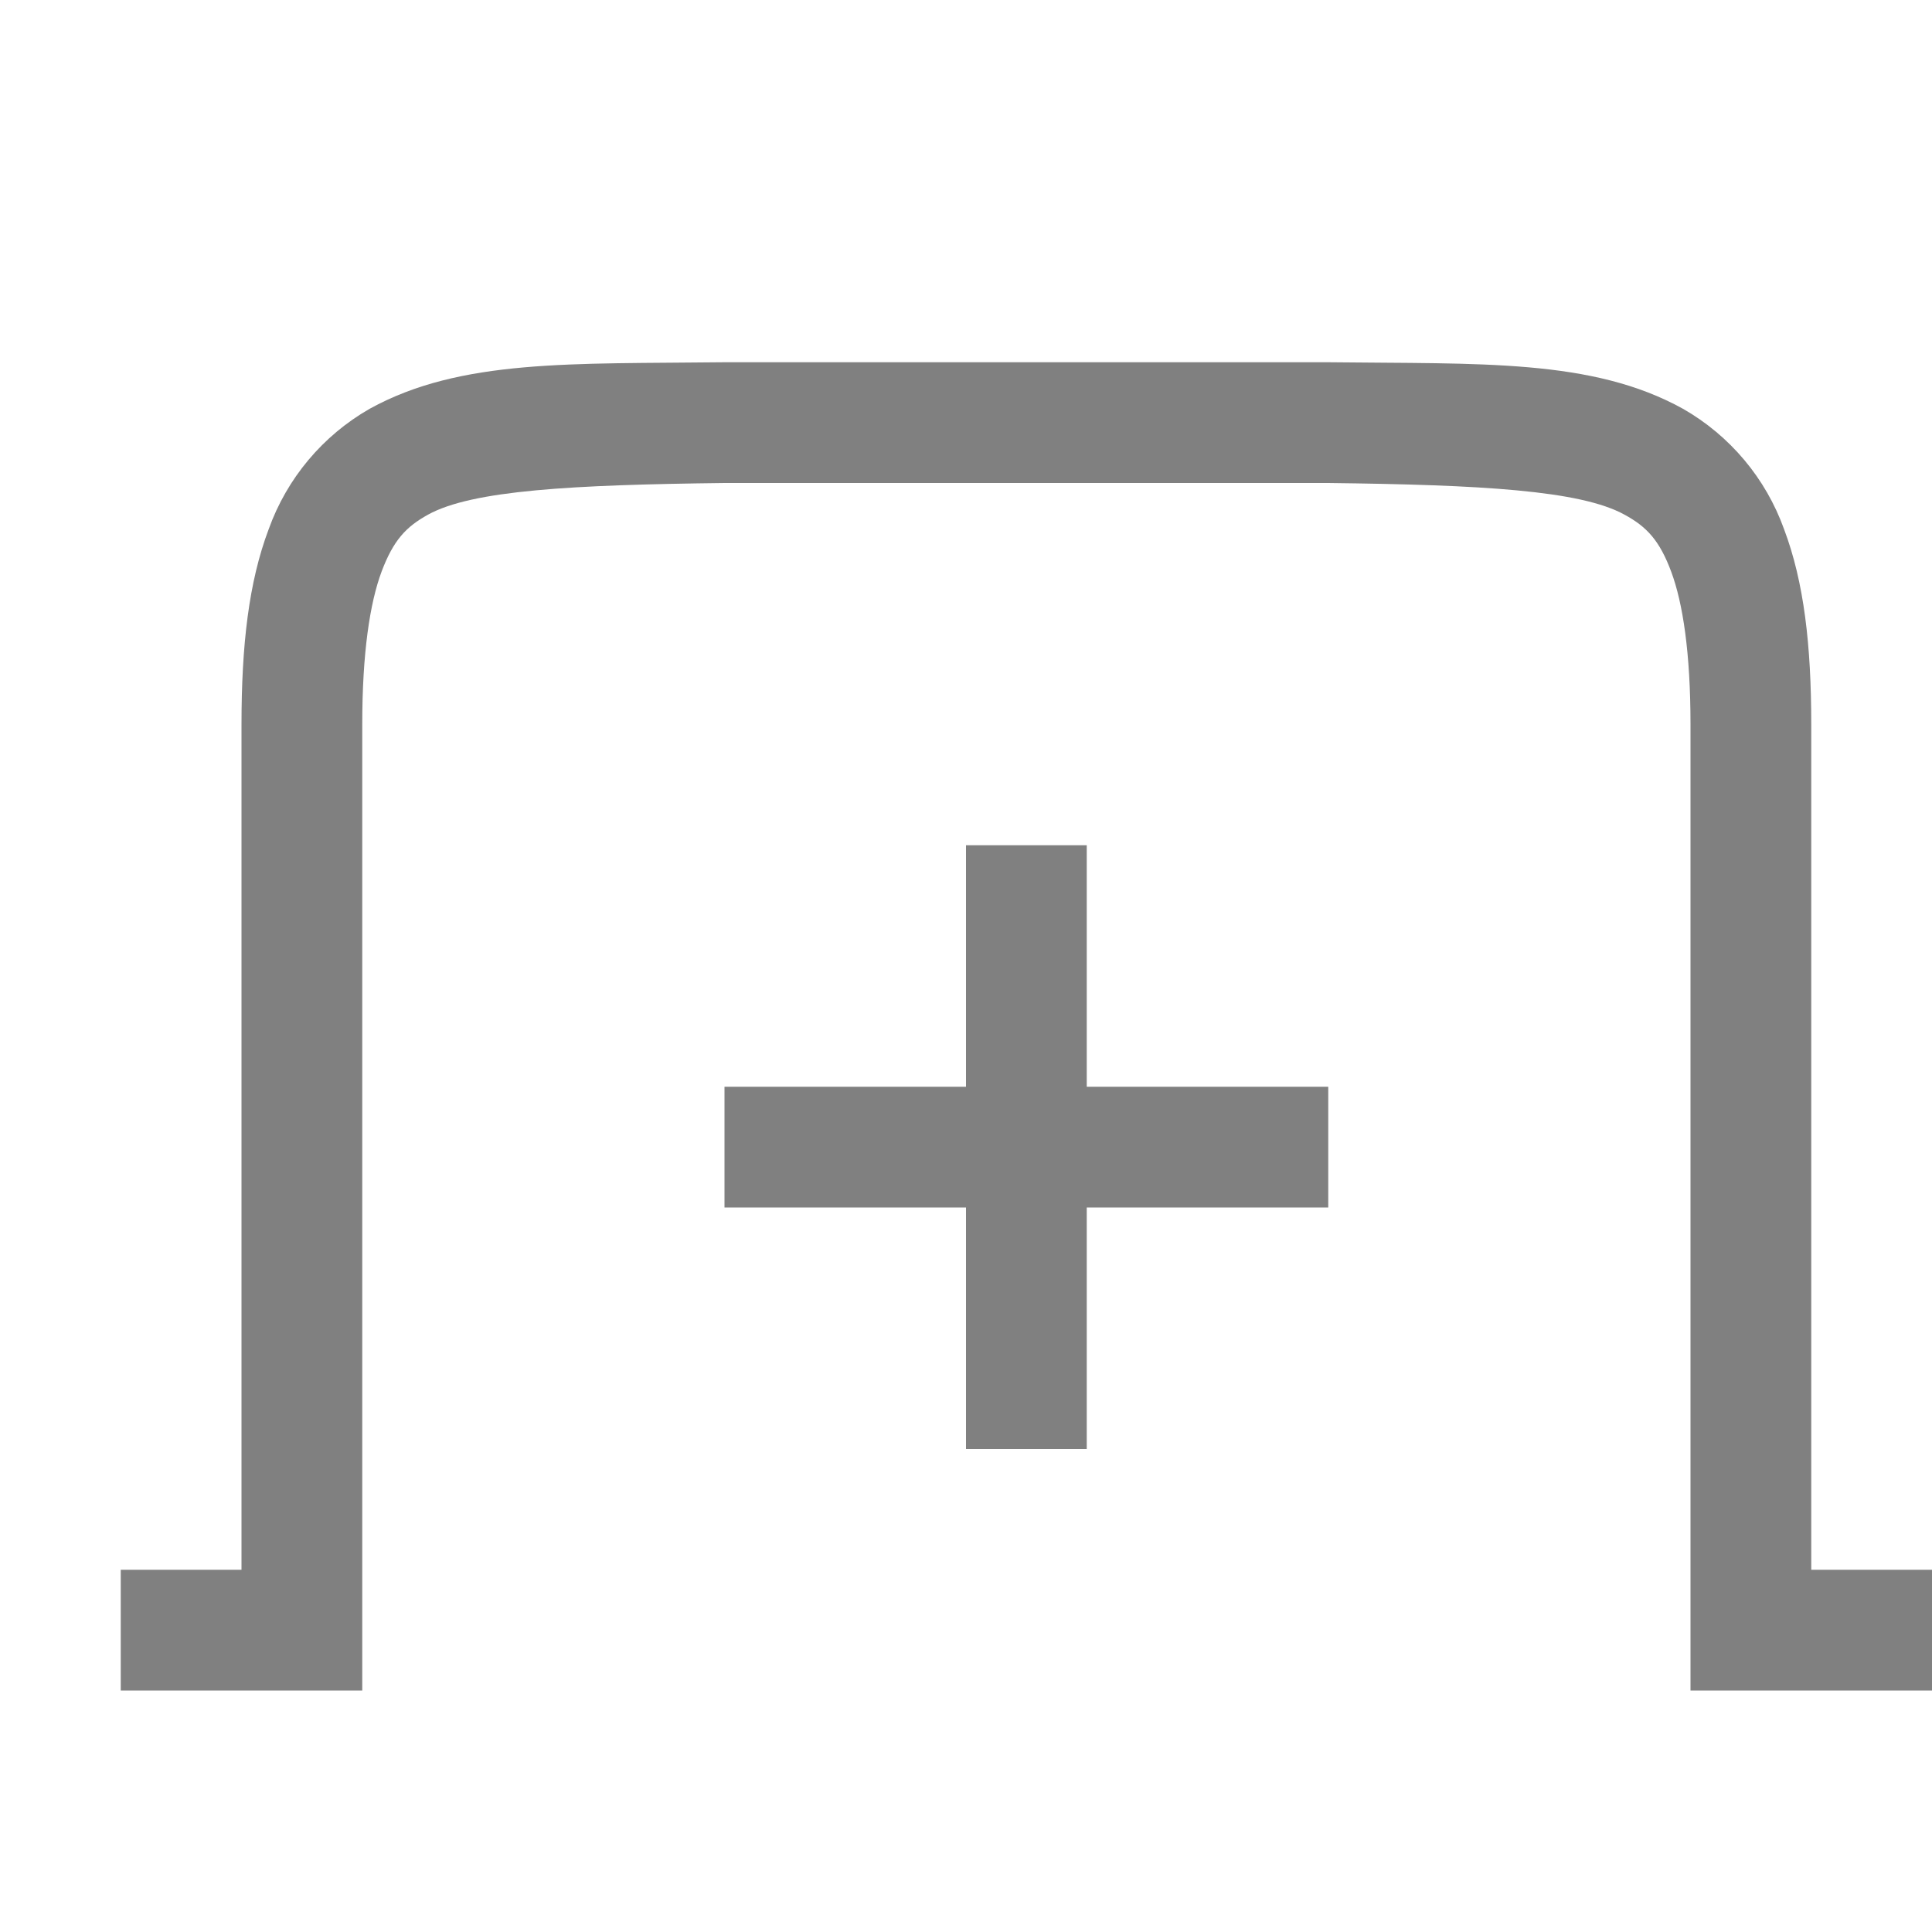
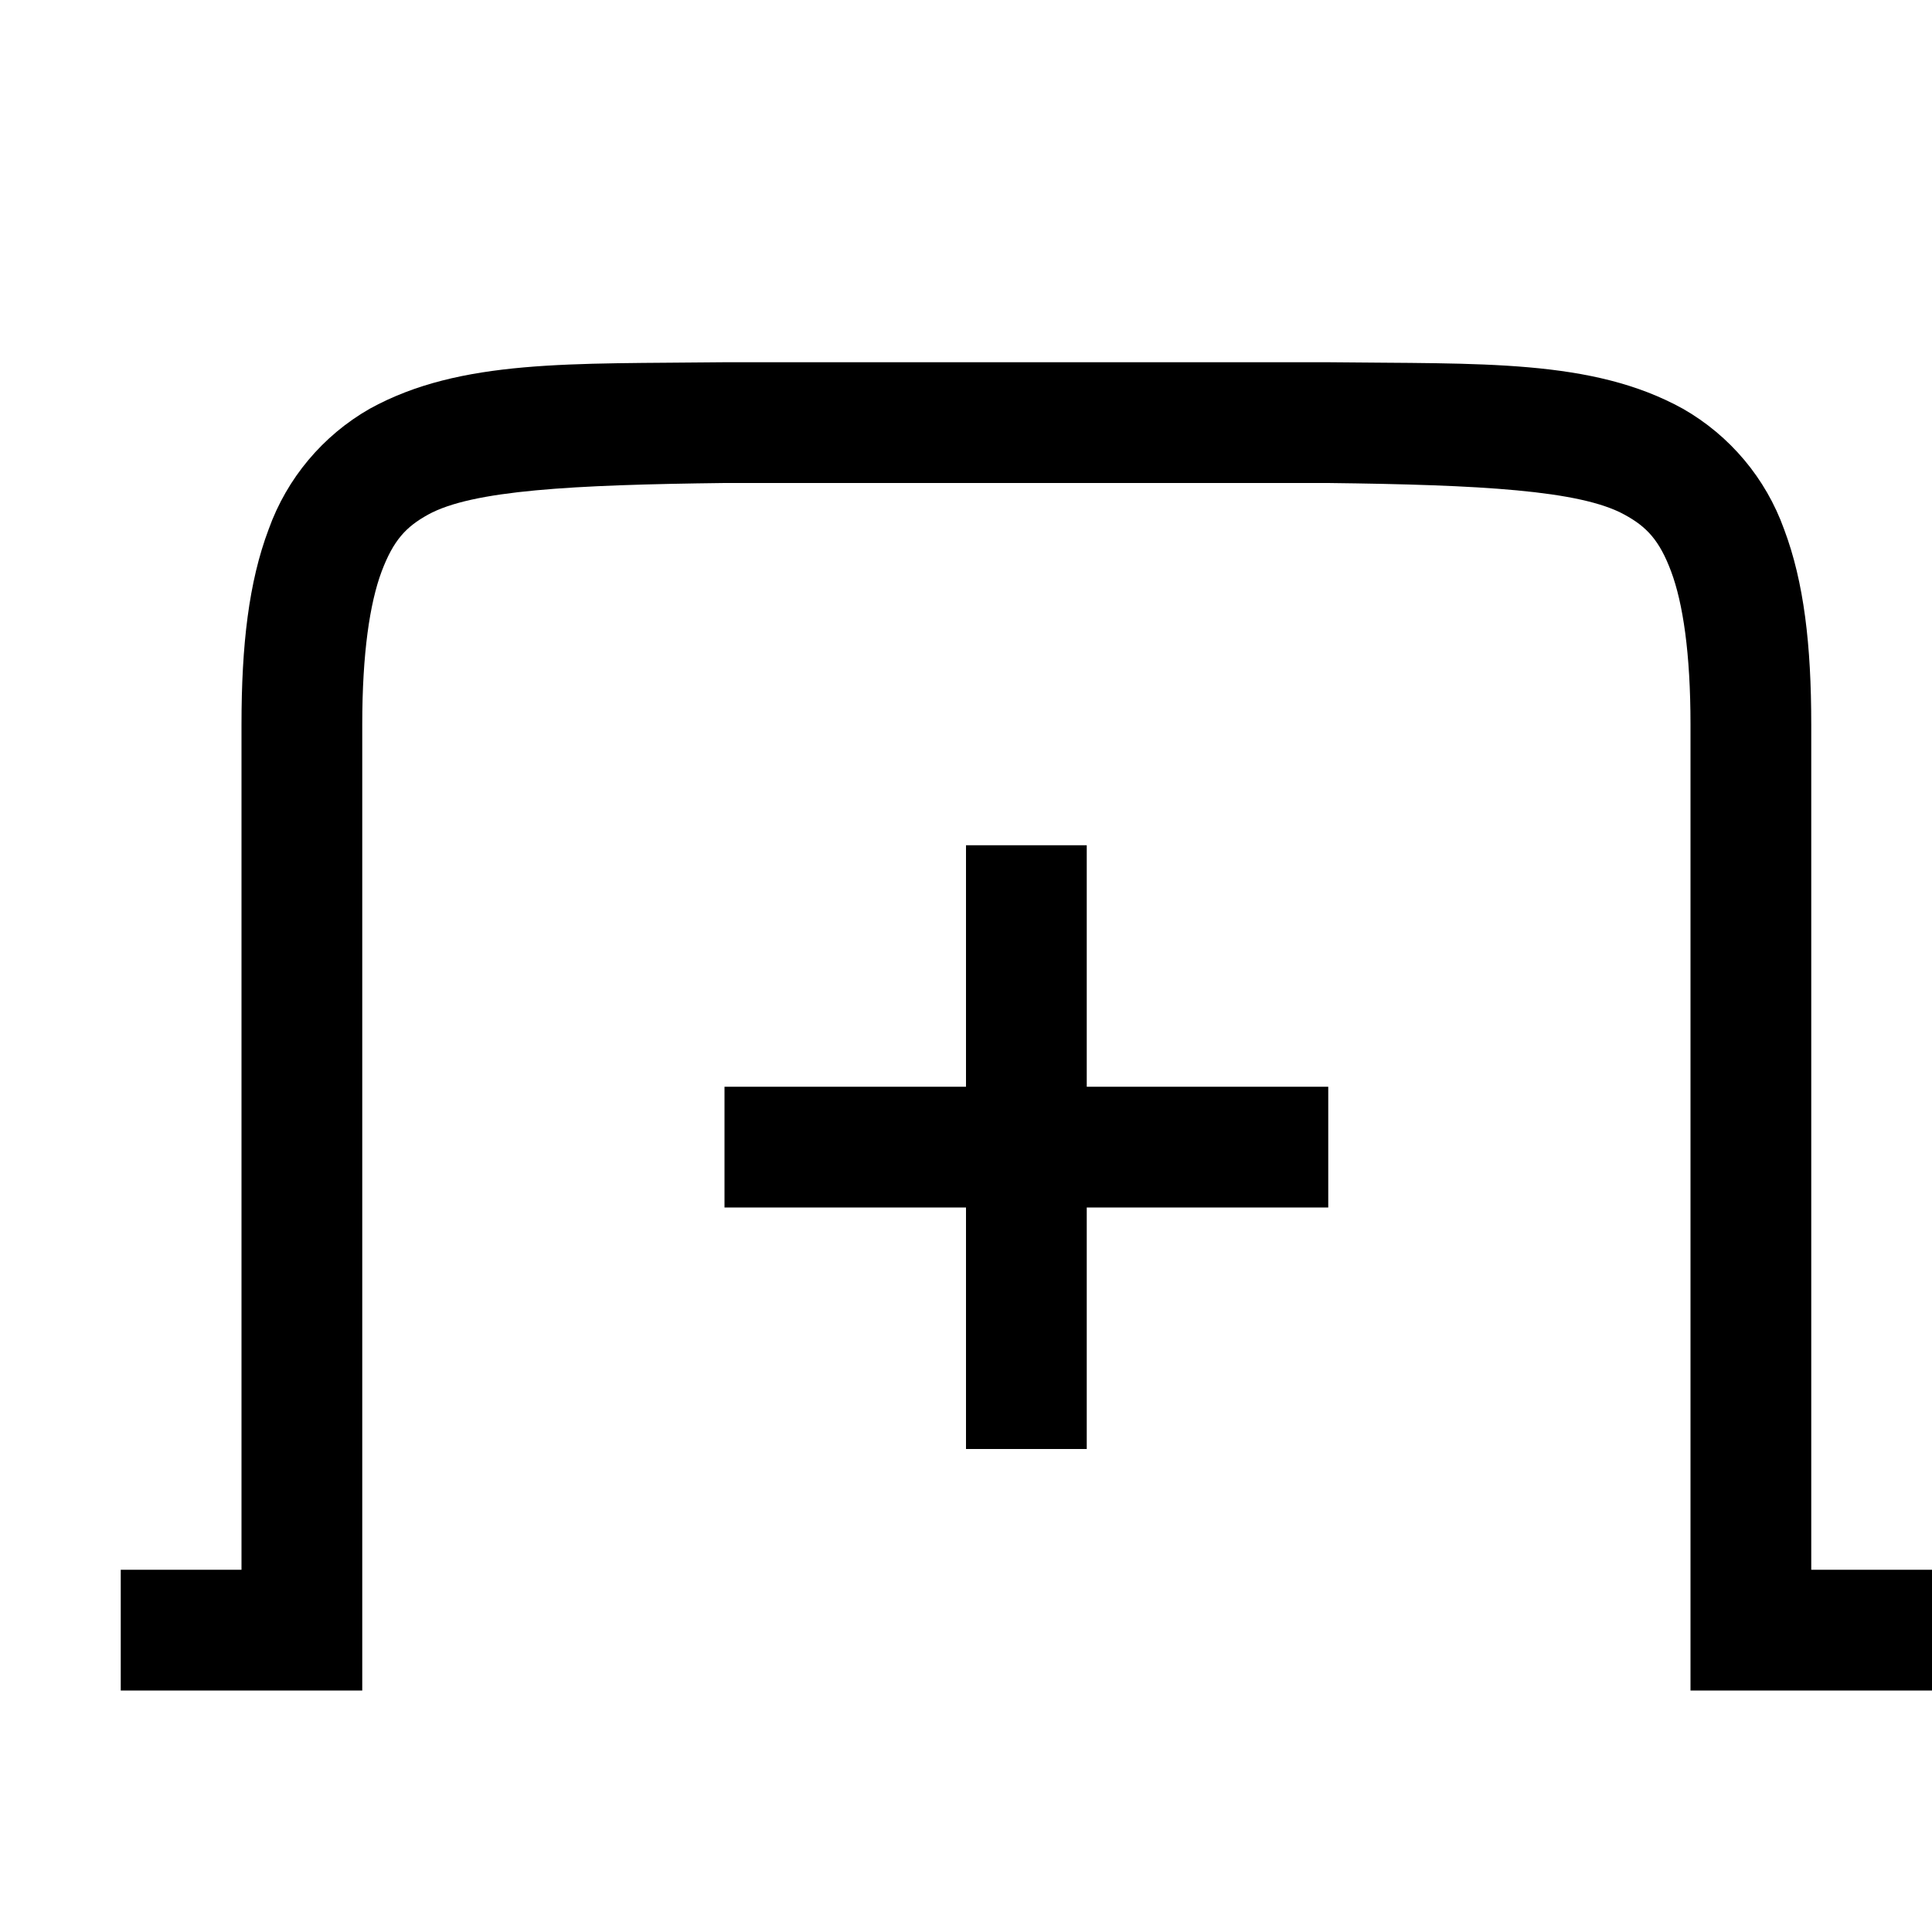
- <svg xmlns="http://www.w3.org/2000/svg" viewBox="0 0 16 16">
-   <g fill="gray" font-family="sans-serif" font-weight="400" white-space="normal">
-     <path d="M5.994 3c-1.258.015-2.179-.03-2.932.385a1.88 1.88 0 0 0-.837.998C2.06 4.82 2 5.343 2 6v7H1v1h2V6c0-.592.063-1.006.16-1.266.098-.26.202-.371.385-.472C3.91 4.06 4.74 4.015 6 4h5c1.259.015 2.087.06 2.453.262.184.1.29.212.387.472.097.26.16.674.16 1.266v8h2v-1h-1V6c0-.658-.06-1.179-.225-1.617a1.88 1.88 0 0 0-.838-.998c-.752-.416-1.673-.37-2.931-.385H5.998z" overflow="visible" style="font-feature-settings:normal;font-variant-alternates:normal;font-variant-caps:normal;font-variant-ligatures:normal;font-variant-numeric:normal;font-variant-position:normal;isolation:auto;mix-blend-mode:normal;shape-padding:0;text-decoration-color:#000;text-decoration-line:none;text-decoration-style:solid;text-indent:0;text-orientation:mixed;text-transform:none" />
-     <path d="M8 7v2H6v1h2v2h1v-2h2V9H9V7z" overflow="visible" style="isolation:auto;mix-blend-mode:normal;text-decoration-color:#000;text-decoration-line:none;text-decoration-style:solid;text-indent:0;text-transform:none" />
+ <svg xmlns="http://www.w3.org/2000/svg" viewBox="0 0 16 16" fill="currentColor">
+   <g>
+     <path d="M5.994 3c-1.258.015-2.179-.03-2.932.385a1.88 1.88 0 0 0-.837.998C2.06 4.82 2 5.343 2 6v7H1v1h2V6c0-.592.063-1.006.16-1.266.098-.26.202-.371.385-.472C3.91 4.06 4.74 4.015 6 4h5c1.259.015 2.087.06 2.453.262.184.1.29.212.387.472.097.26.16.674.16 1.266v8h2v-1h-1V6c0-.658-.06-1.179-.225-1.617a1.88 1.88 0 0 0-.838-.998c-.752-.416-1.673-.37-2.931-.385H5.998z" />
+     <path d="M8 7v2H6v1h2v2h1v-2h2V9H9V7z" />
  </g>
</svg>
